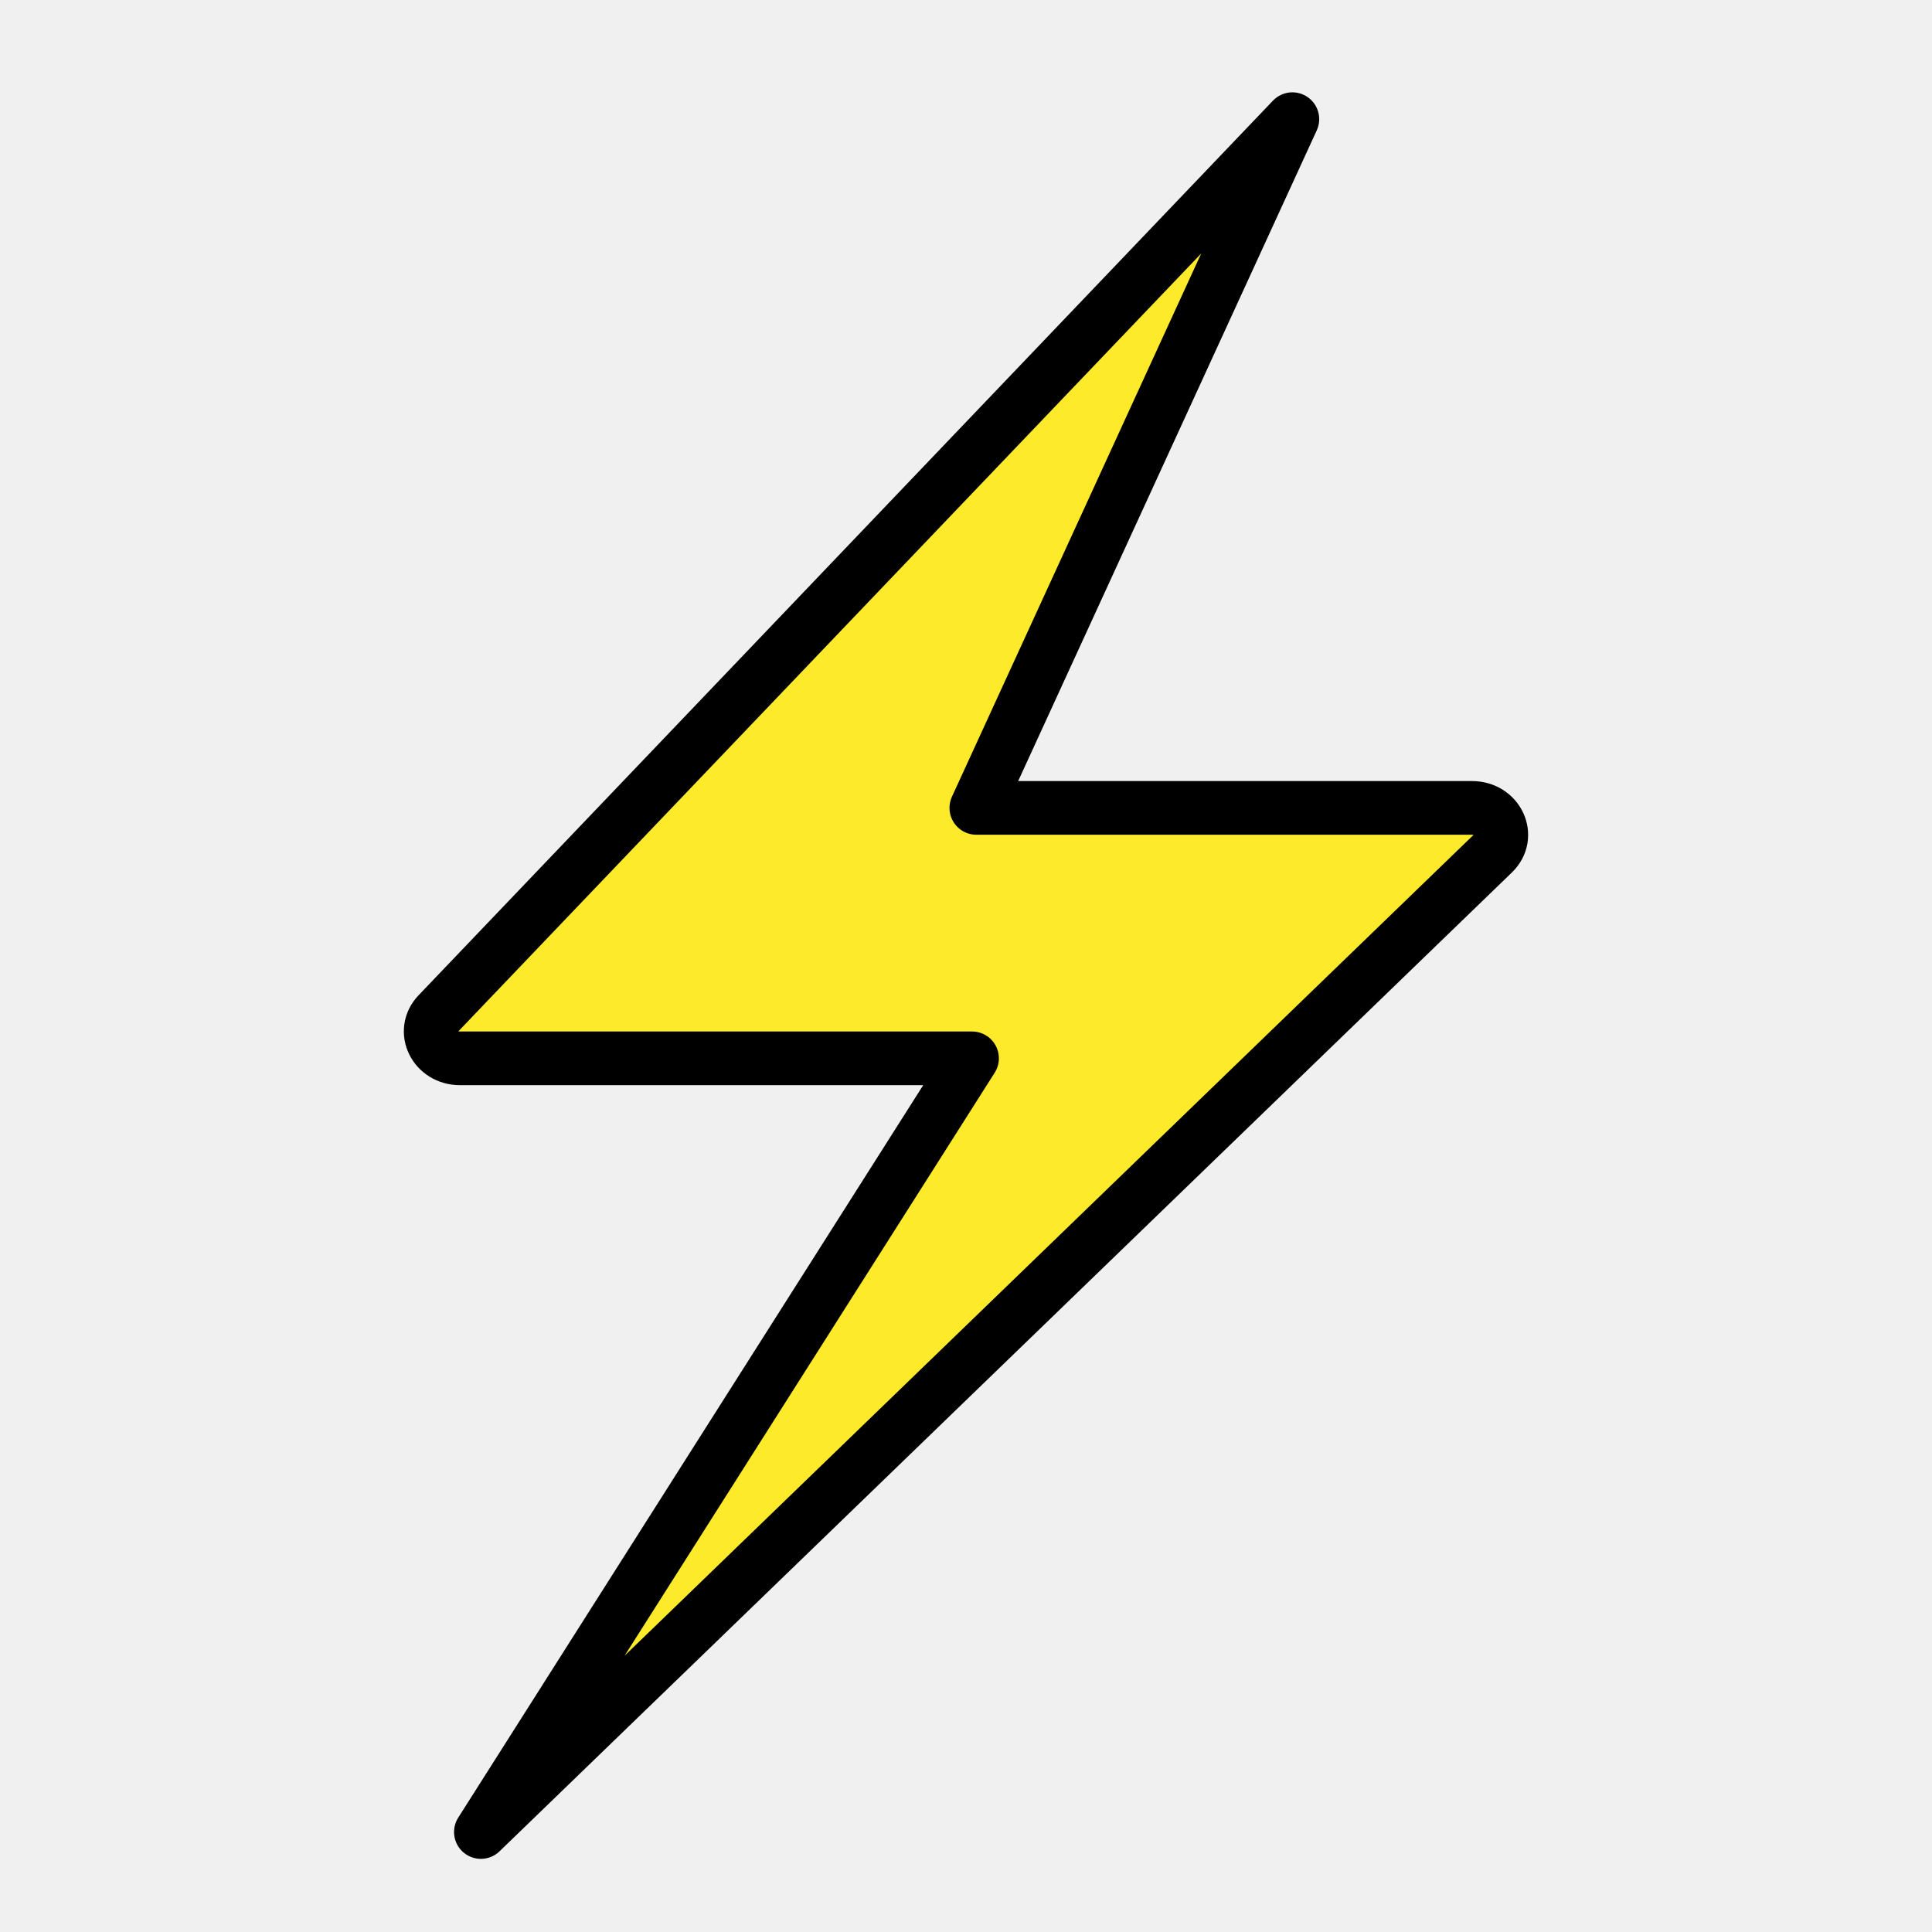
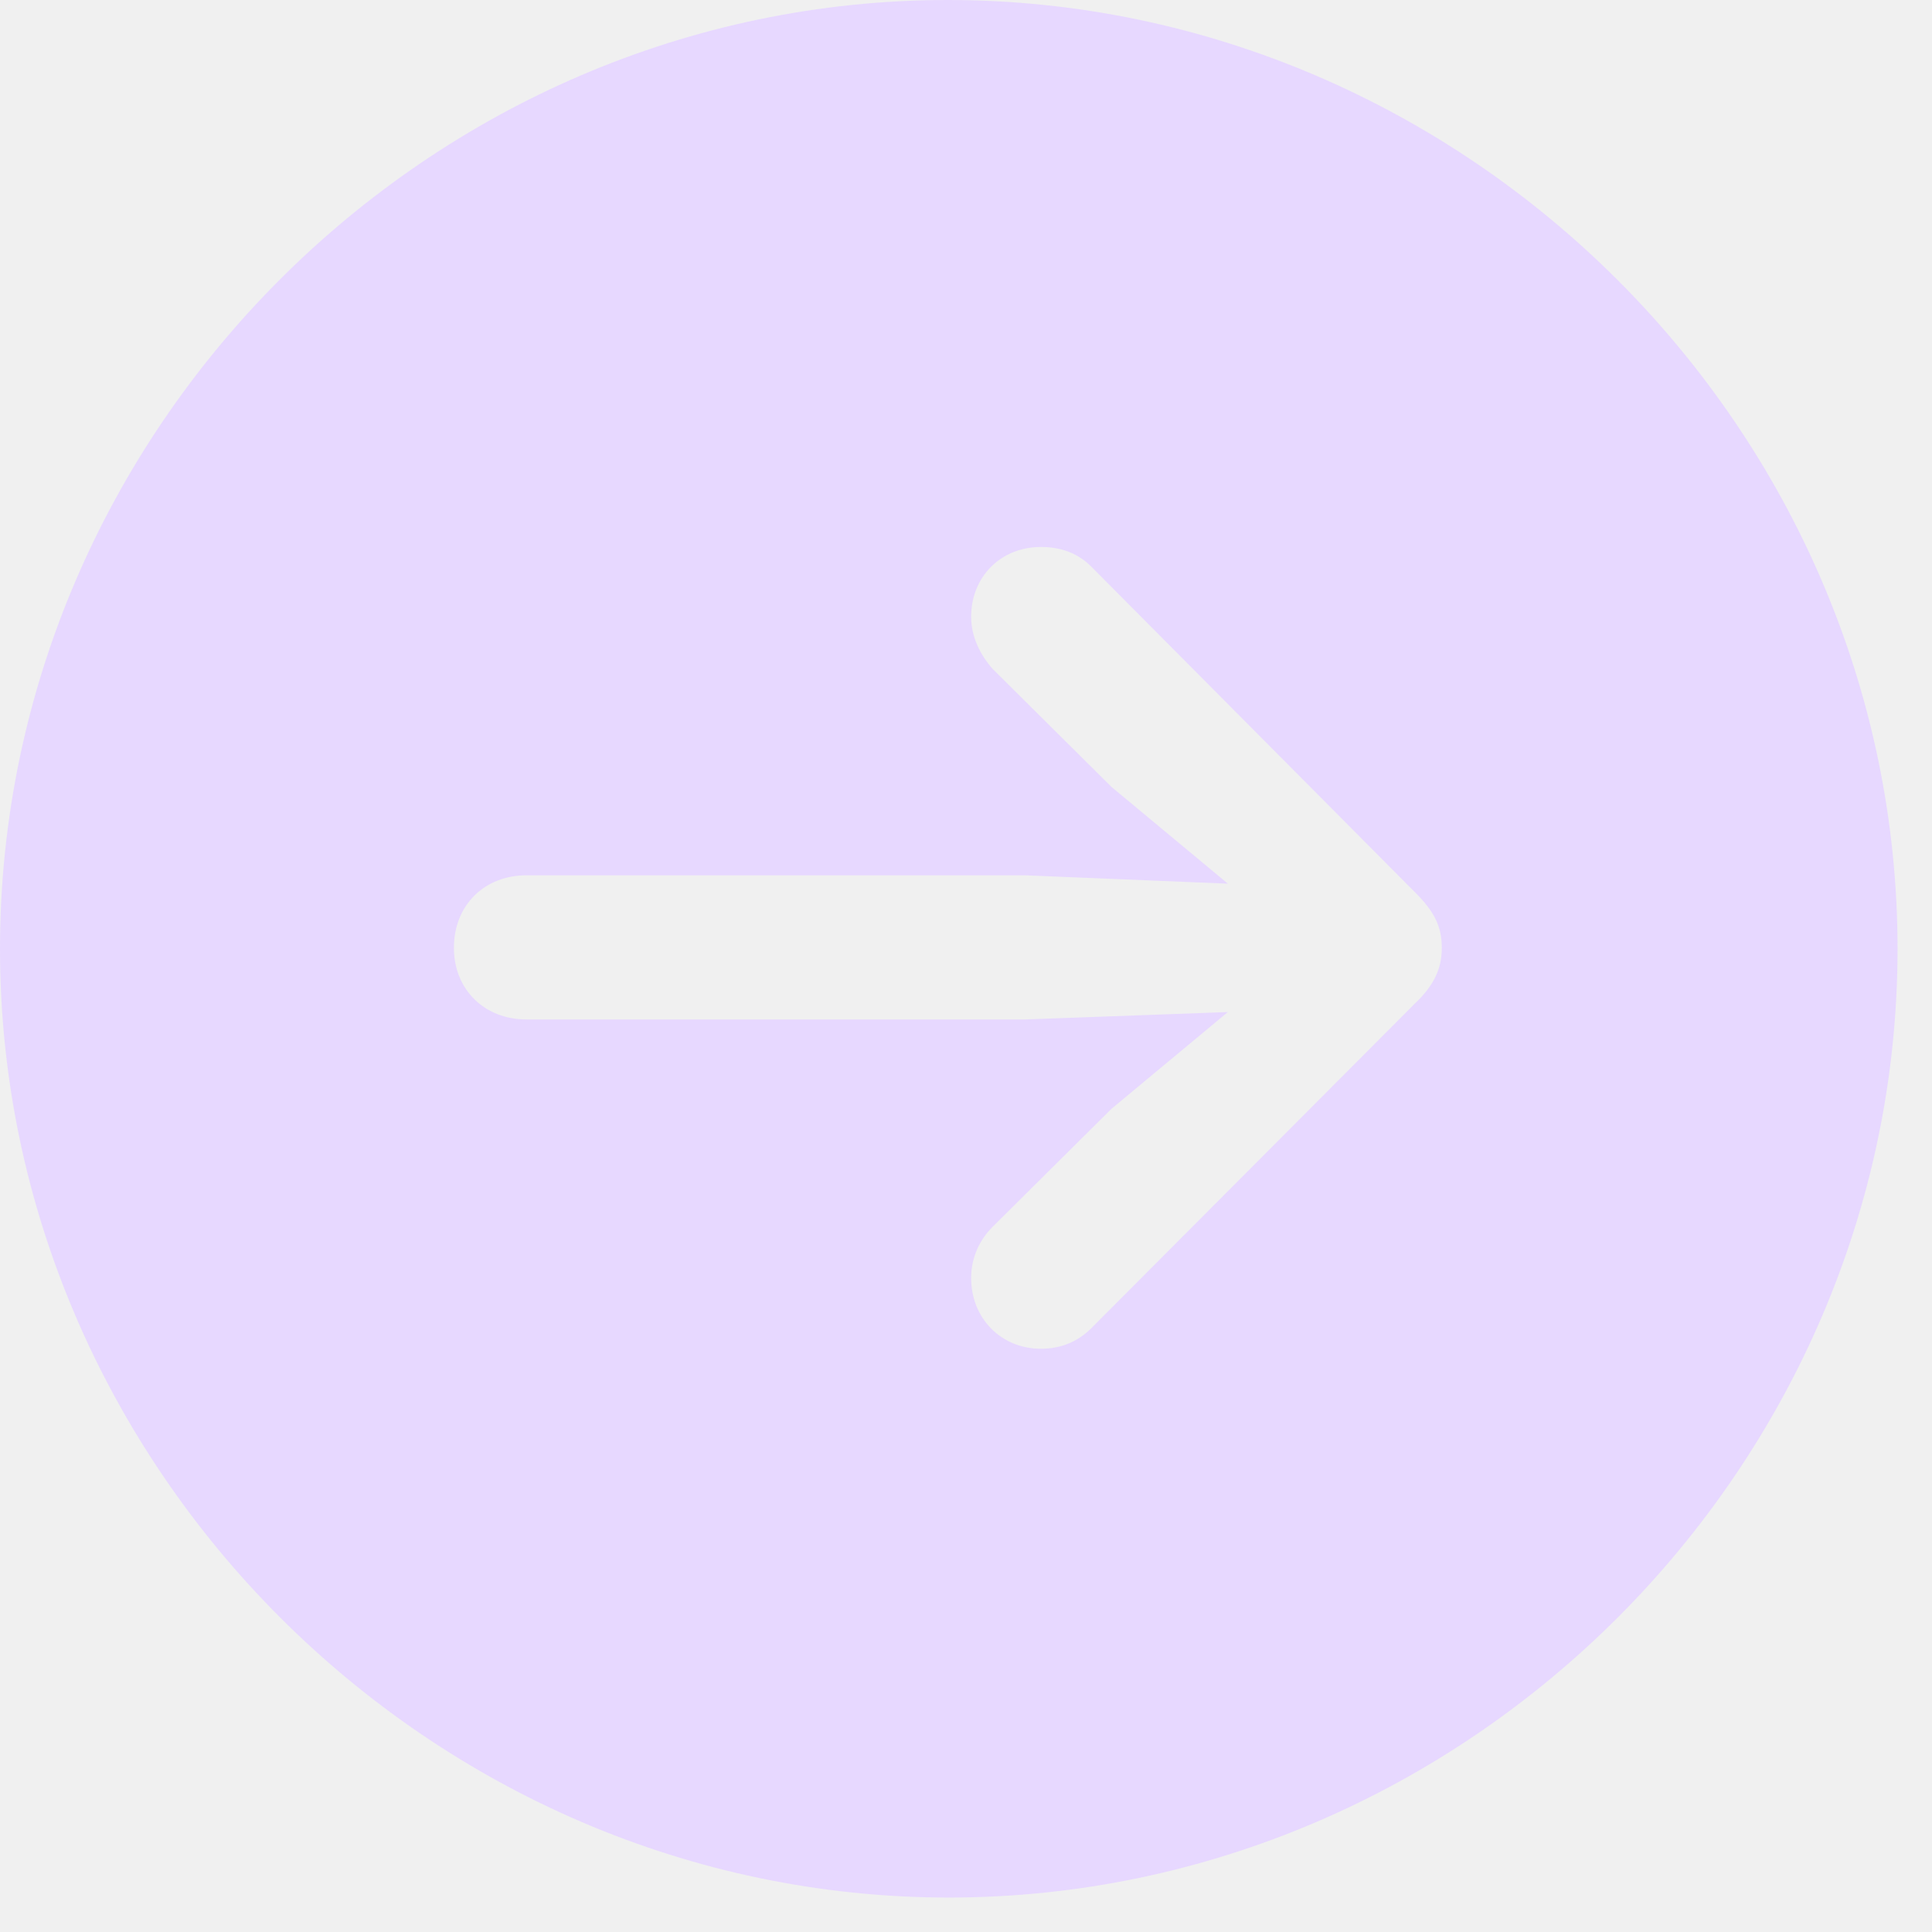
- <svg xmlns="http://www.w3.org/2000/svg" id="emoji" viewBox="0 0 72 72">
-   <g id="color">
-     <path fill="#FCEA2B" stroke="none" d="M48.143,3.726L16.316,37.851c-0.603,0.646-0.114,1.659,0.801,1.659h19.107L19.15,67.048 c-0.166,0.268,0.215,0.536,0.442,0.311l36.063-35.704c0.644-0.637,0.163-1.688-0.772-1.688H36.383L48.143,3.726z" />
+ <svg xmlns="http://www.w3.org/2000/svg" width="18" height="18" viewBox="0 0 18 18" fill="none">
+   <g clip-path="url(#clip0_64_11338)">
+     <path d="M17.679 8.84C17.679 13.667 13.675 17.679 8.84 17.679C4.013 17.679 0 13.667 0 8.84C0 4.004 4.004 0 8.831 0C13.667 0 17.679 4.004 17.679 8.84ZM9.048 5.746C9.048 5.936 9.134 6.101 9.247 6.231L10.356 7.332L11.44 8.233L9.55 8.155H4.905C4.515 8.155 4.229 8.432 4.229 8.831C4.229 9.221 4.515 9.498 4.905 9.498H9.55L11.44 9.429L10.356 10.33L9.247 11.431C9.126 11.552 9.048 11.717 9.048 11.908C9.048 12.28 9.325 12.566 9.698 12.566C9.888 12.566 10.044 12.497 10.166 12.376L13.181 9.351C13.355 9.186 13.433 9.03 13.433 8.831C13.433 8.632 13.364 8.493 13.181 8.311L10.166 5.278C10.044 5.156 9.888 5.096 9.698 5.096C9.325 5.096 9.048 5.373 9.048 5.746Z" fill="#E7D8FF" />
  </g>
-   <g id="hair" />
-   <g id="skin" />
-   <g id="skin-shadow" />
-   <g id="line">
-     <path fill="none" stroke="#000000" stroke-linecap="round" stroke-linejoin="round" stroke-miterlimit="10" stroke-width="2" d="M48.163,4.441L16.322,37.782c-0.617,0.646-0.117,1.659,0.82,1.659h19.083l-18.304,28.833l37.727-36.478 c0.659-0.637,0.167-1.688-0.791-1.688H36.385L48.163,4.441z" />
-   </g>
+   <defs>
+     <clipPath id="clip0_64_11338">
+       <rect width="18" height="17.688" fill="white" />
+     </clipPath>
+   </defs>
</svg>
